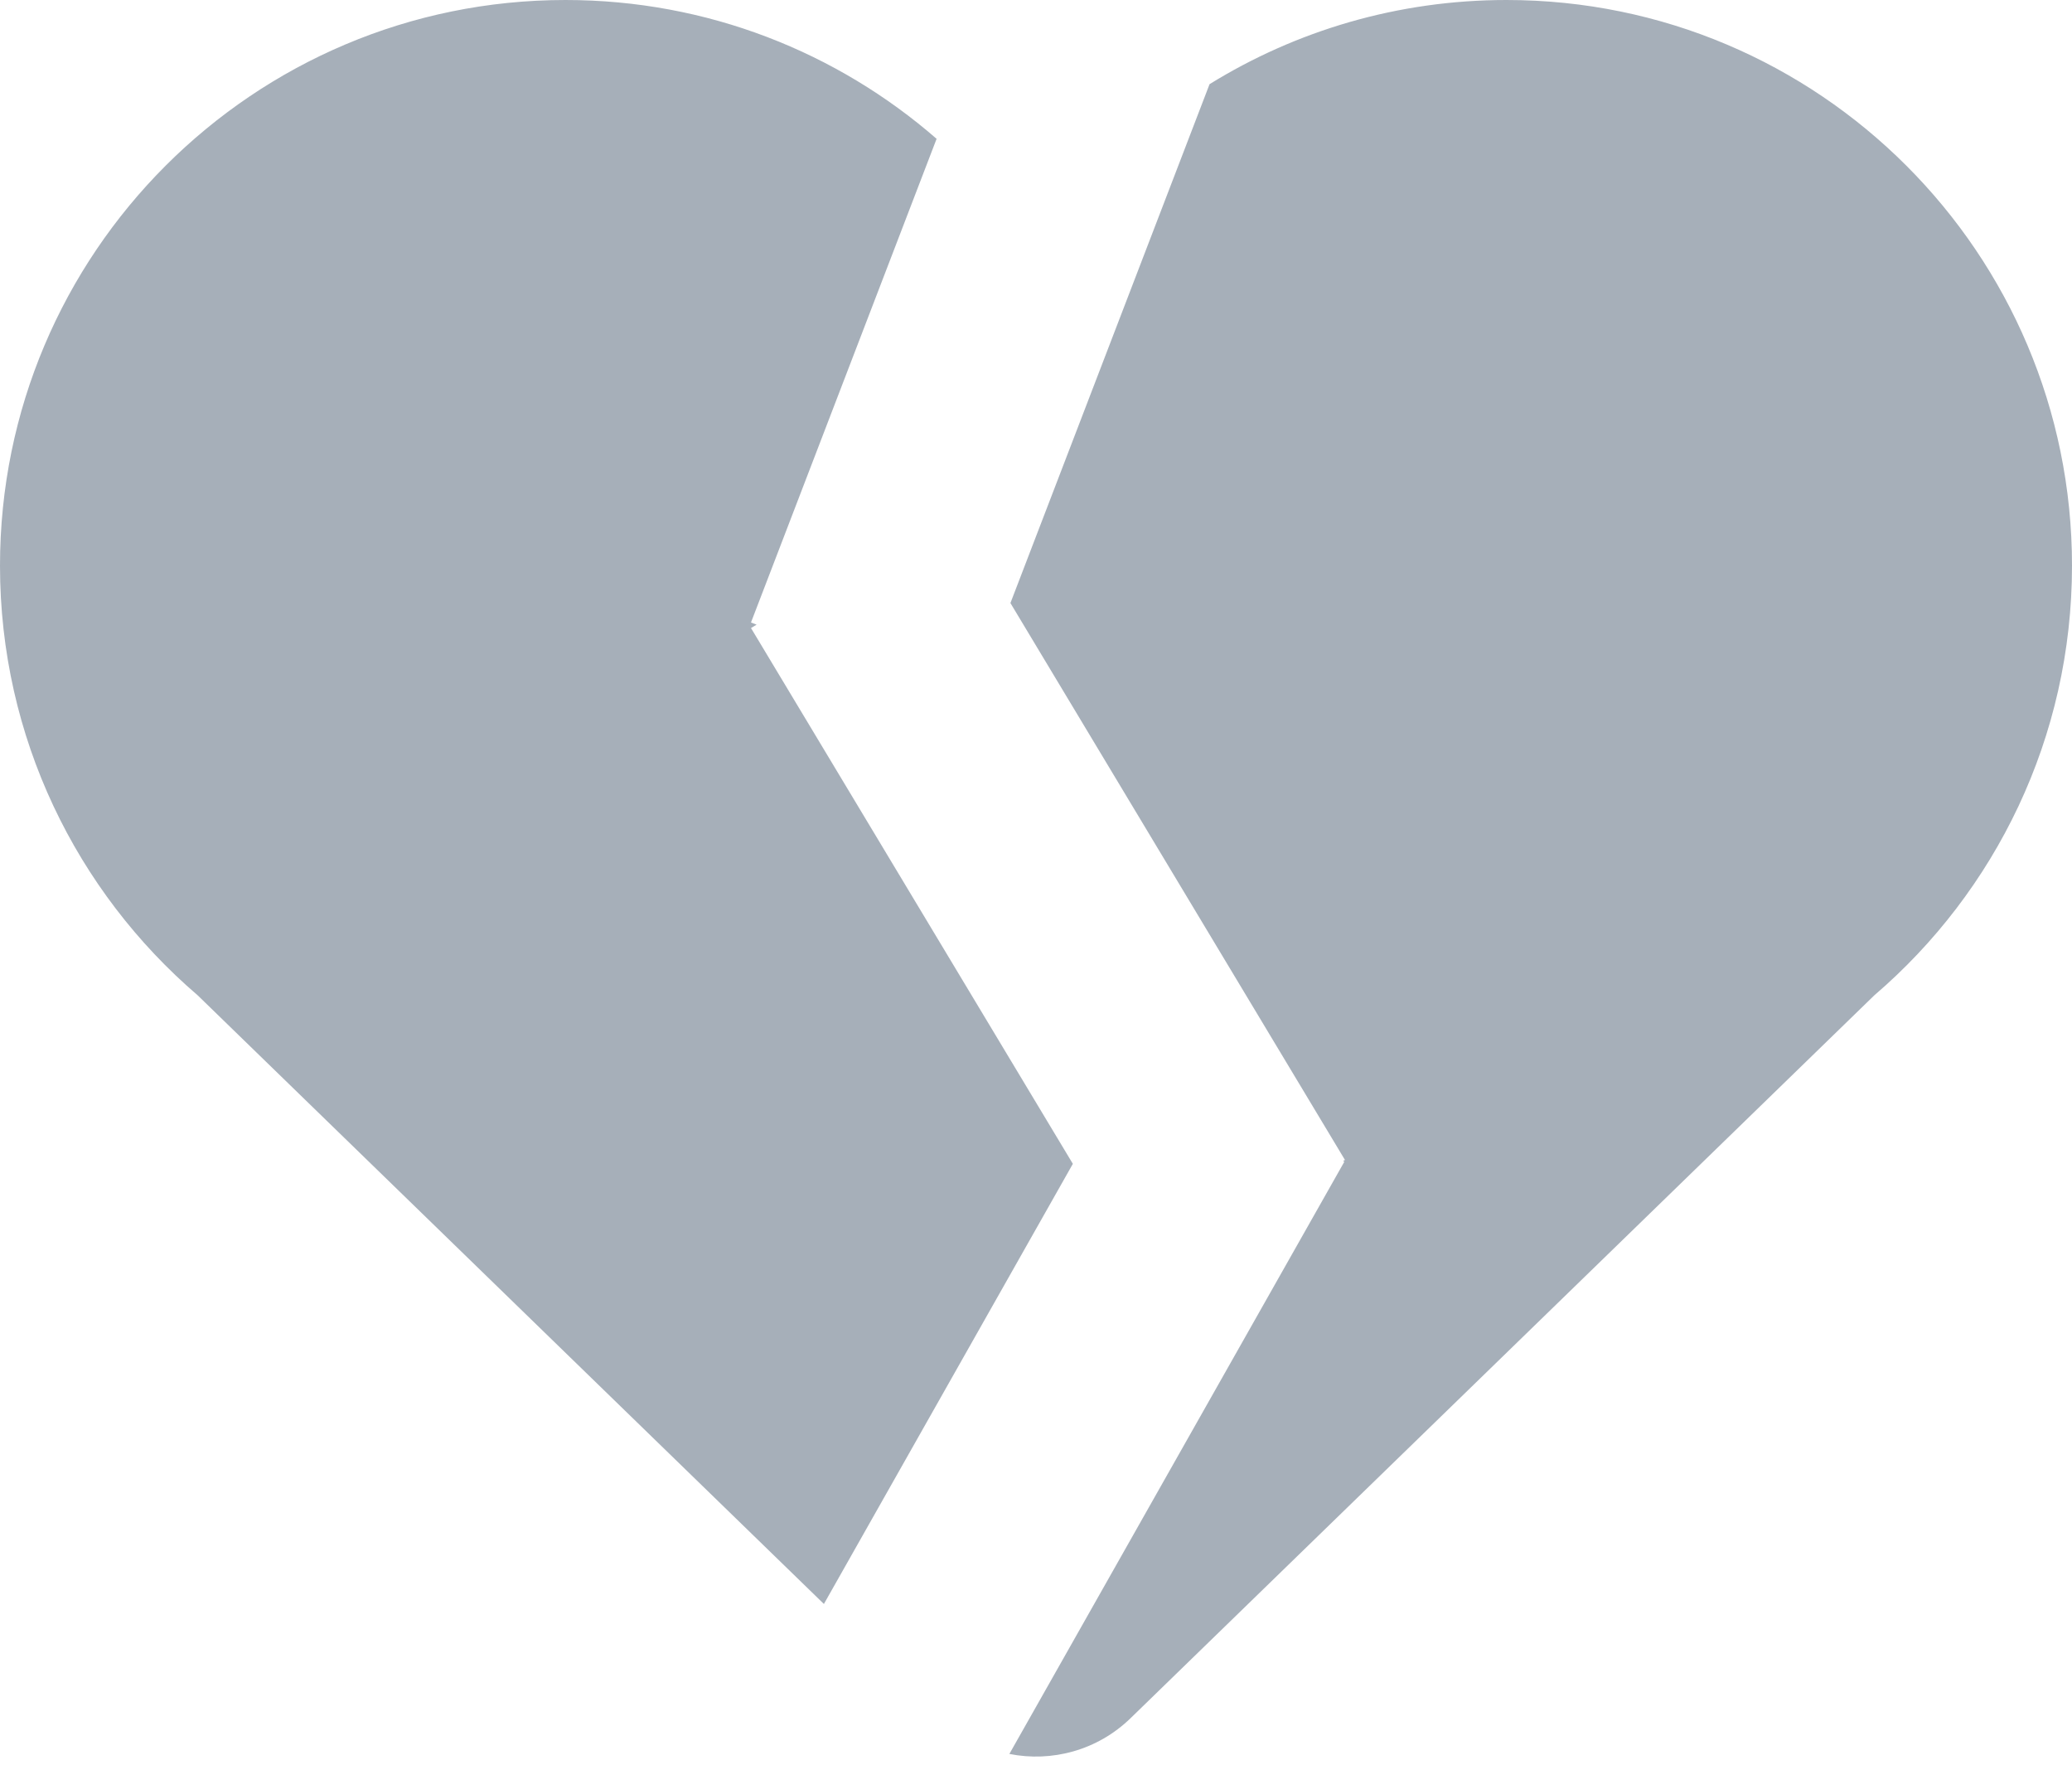
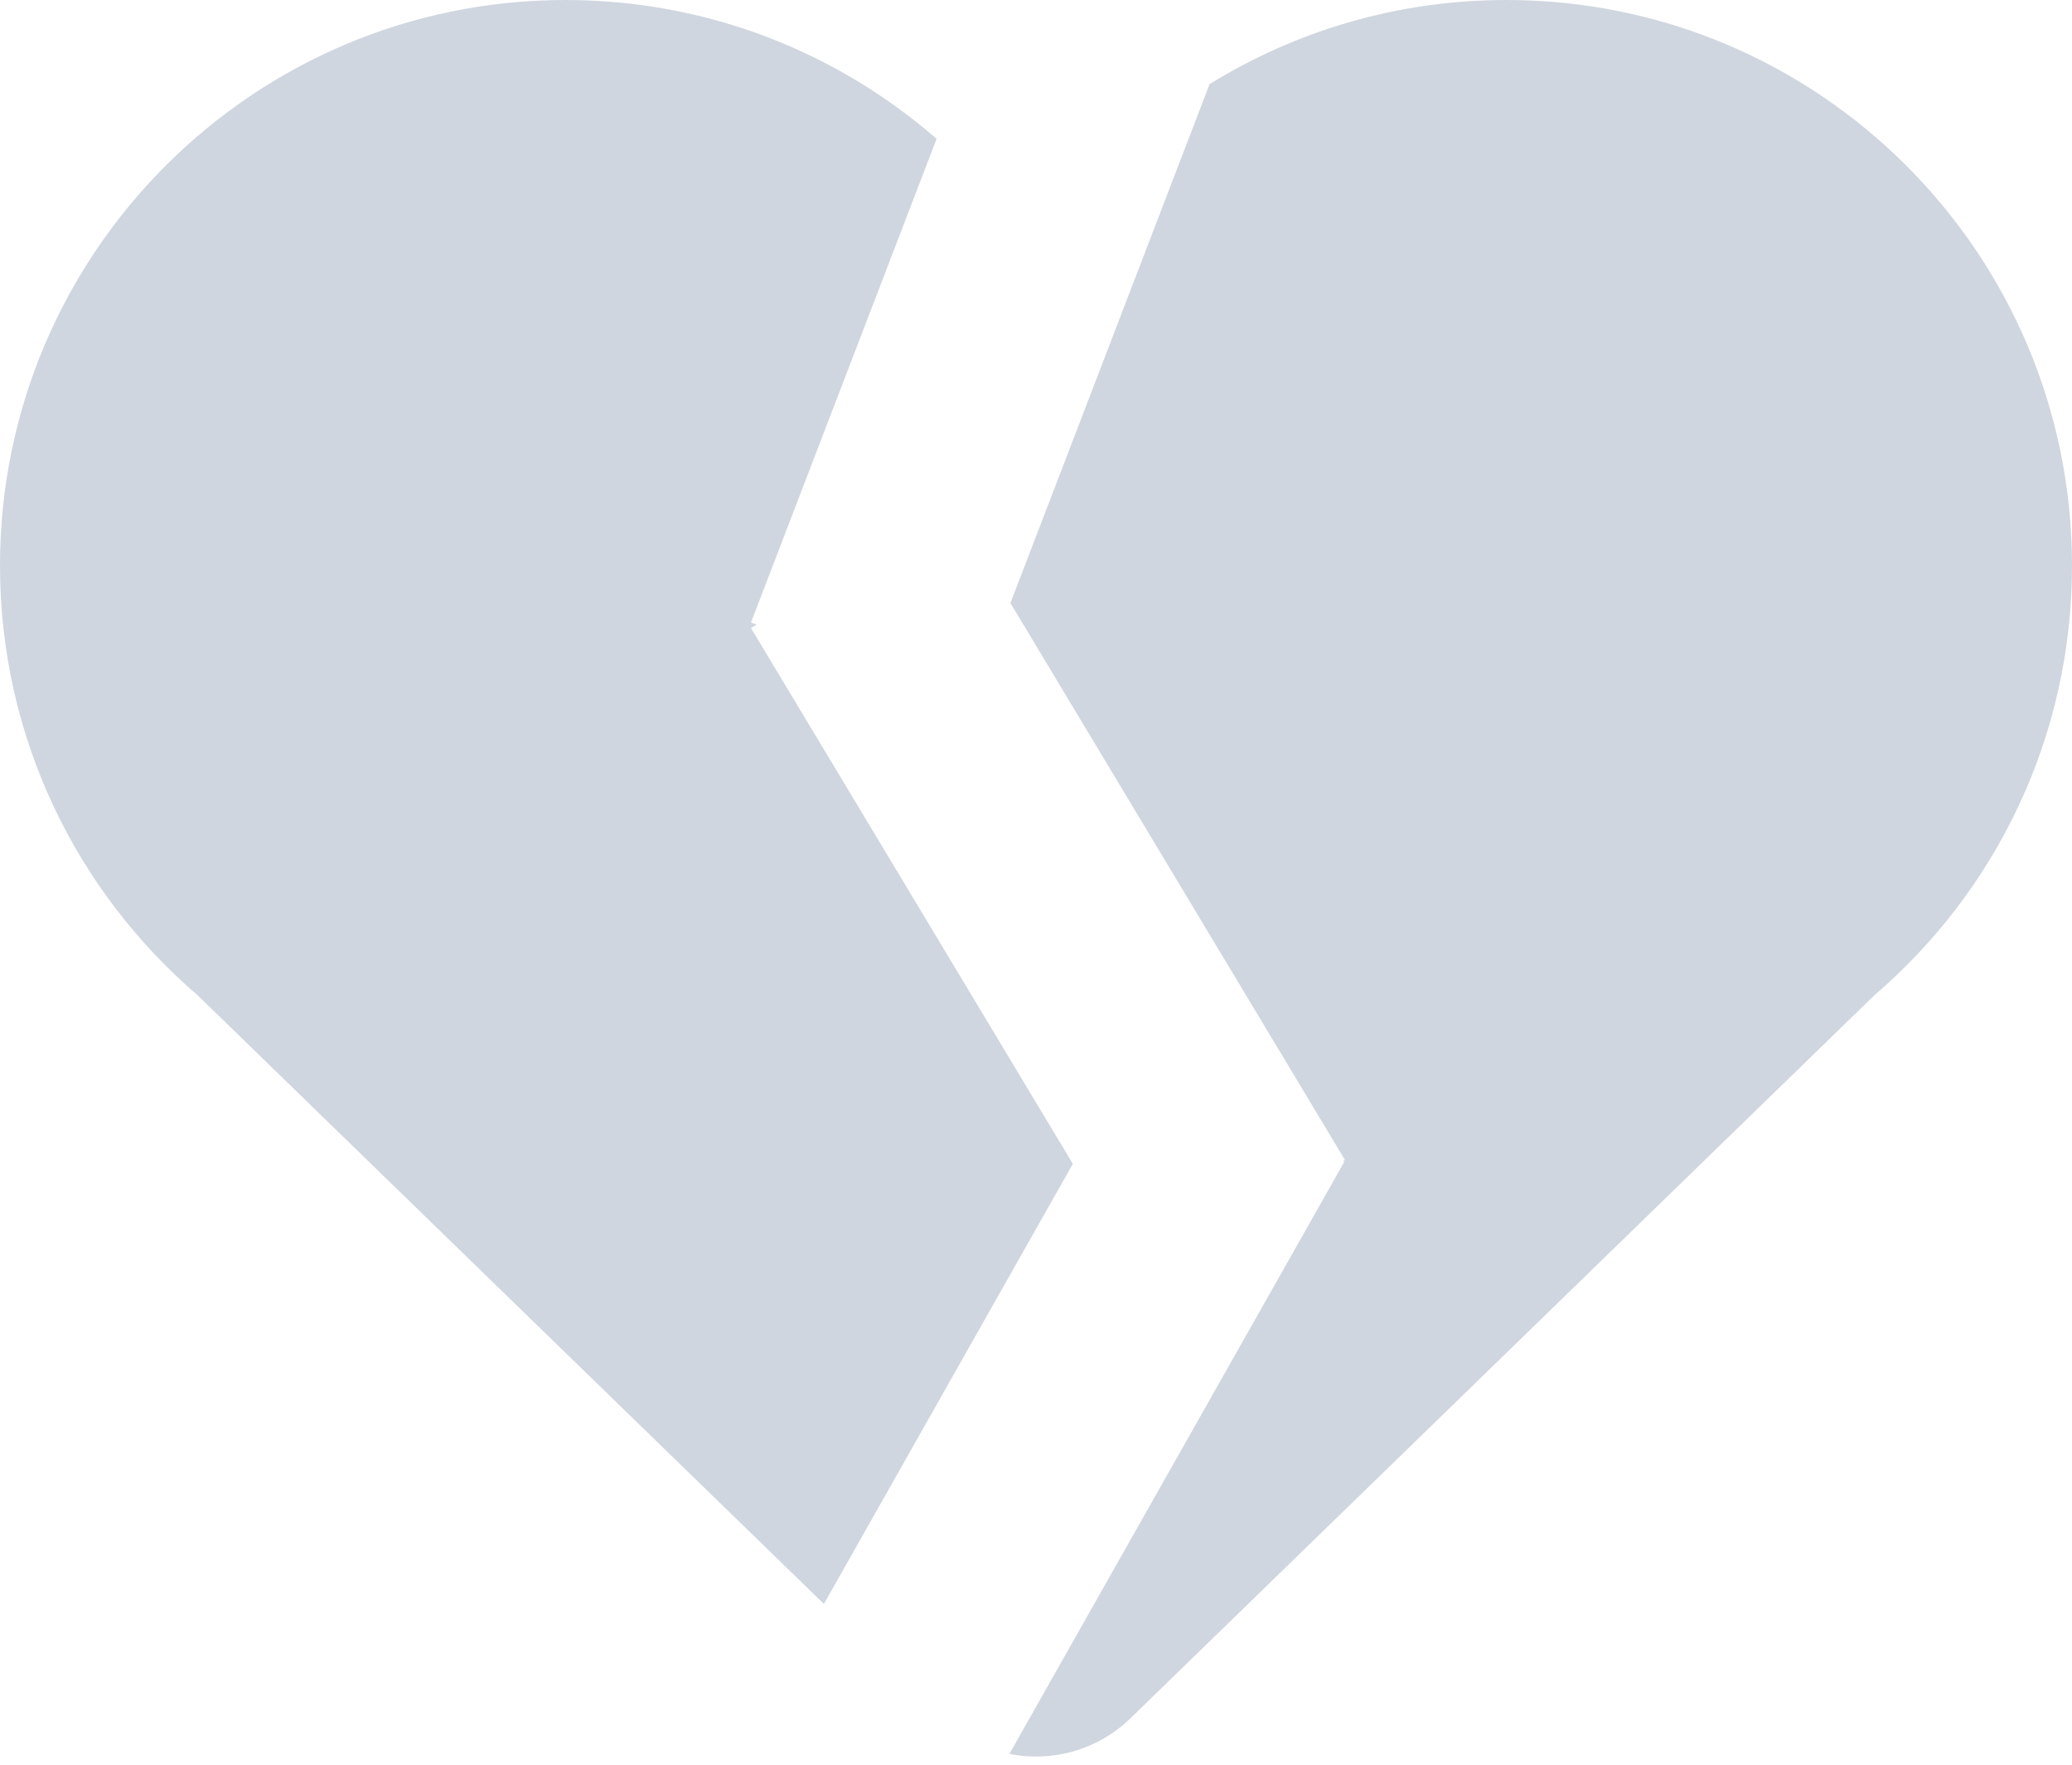
<svg xmlns="http://www.w3.org/2000/svg" width="229" height="195" viewBox="0 0 229 195" fill="none">
-   <path fill-rule="evenodd" clip-rule="evenodd" d="M103.514 15.338C92.538 5.785 78.194 0 62.5 0C27.982 0 0 27.982 0 62.5C0 81.498 8.476 98.515 21.852 109.978L91.059 177.224L118.573 128.594L83 69.391L83.622 69.017L83 68.779L103.514 15.338ZM111.674 66.631L148.647 128.165L148.44 128.29L148.575 128.366L111.557 193.795C116.24 194.728 121.281 193.411 124.953 189.843L207.147 109.978C220.524 98.515 229 81.498 229 62.5C229 27.982 201.018 0 166.5 0C154.463 0 143.22 3.403 133.682 9.3L111.674 66.631Z" fill="#A6AFB9" />
+   <path fill-rule="evenodd" clip-rule="evenodd" d="M103.514 15.338C92.538 5.785 78.194 0 62.5 0C27.982 0 0 27.982 0 62.5C0 81.498 8.476 98.515 21.852 109.978L91.059 177.224L118.573 128.594L83 69.391L83.622 69.017L83 68.779L103.514 15.338ZM111.674 66.631L148.647 128.165L148.44 128.29L148.575 128.366L111.557 193.795C116.24 194.728 121.281 193.411 124.953 189.843L207.147 109.978C220.524 98.515 229 81.498 229 62.5C229 27.982 201.018 0 166.5 0C154.463 0 143.22 3.403 133.682 9.3L111.674 66.631Z" fill="#D0D6DF" />
</svg>
